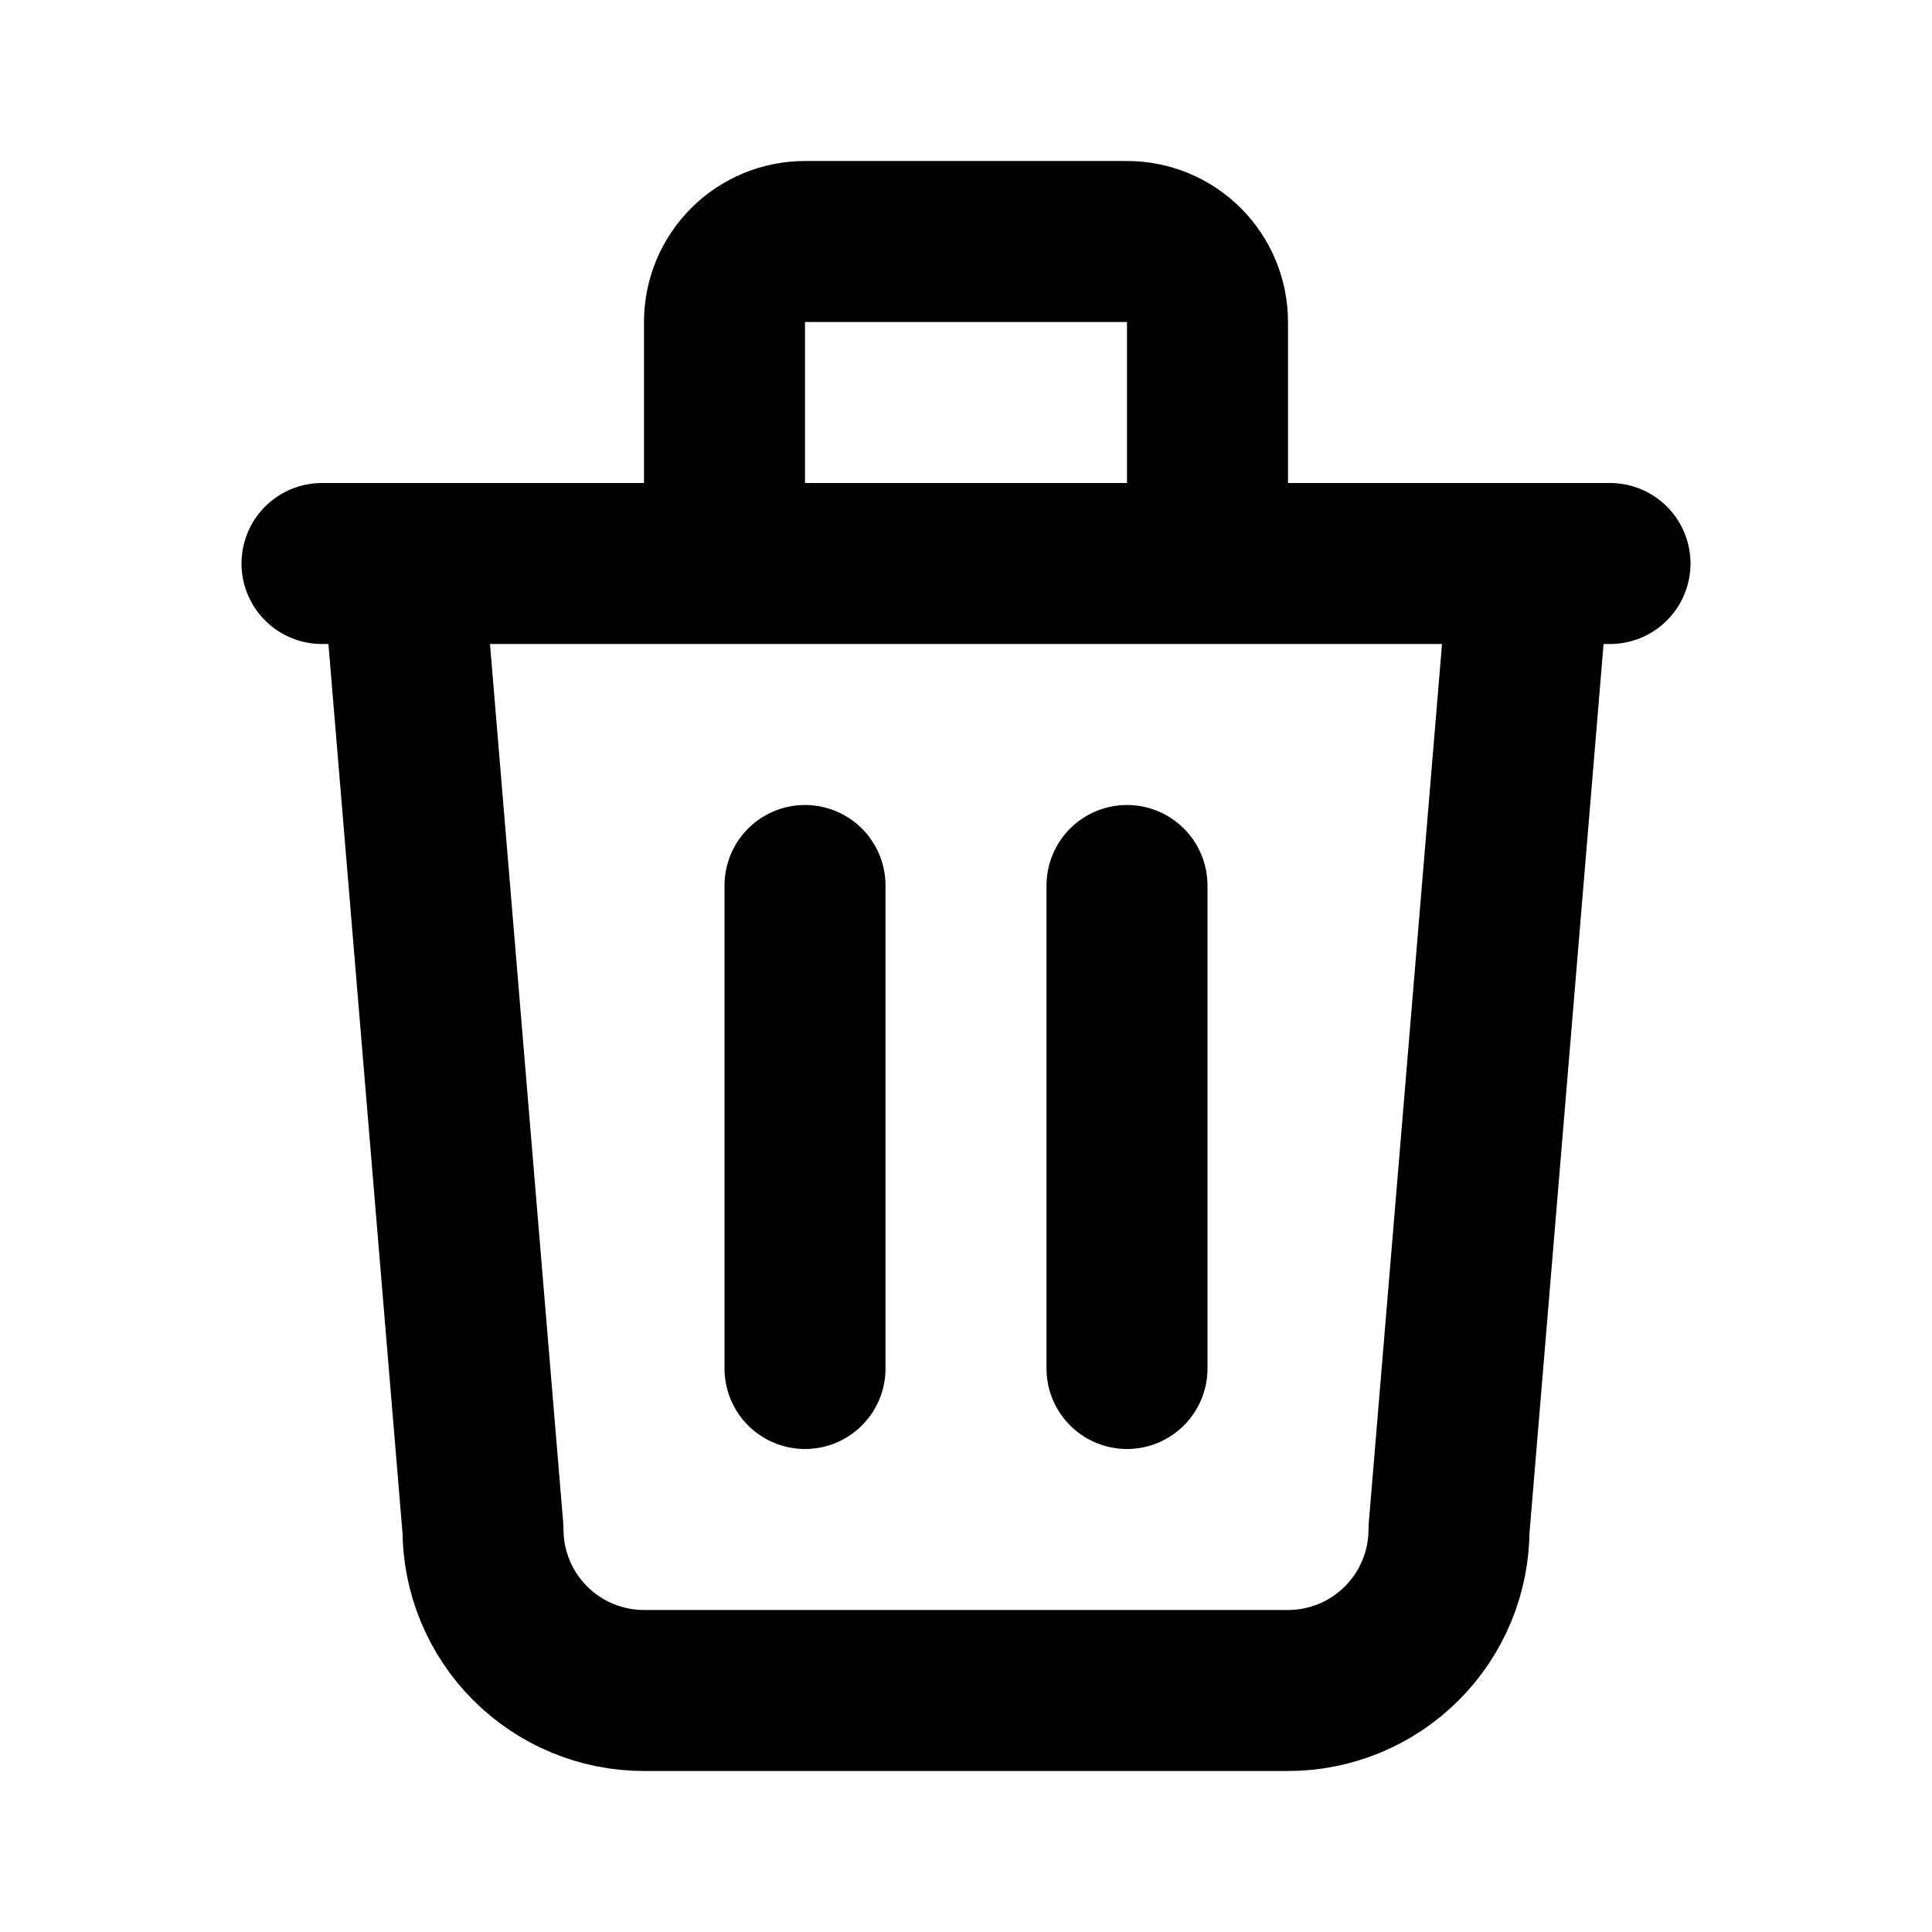
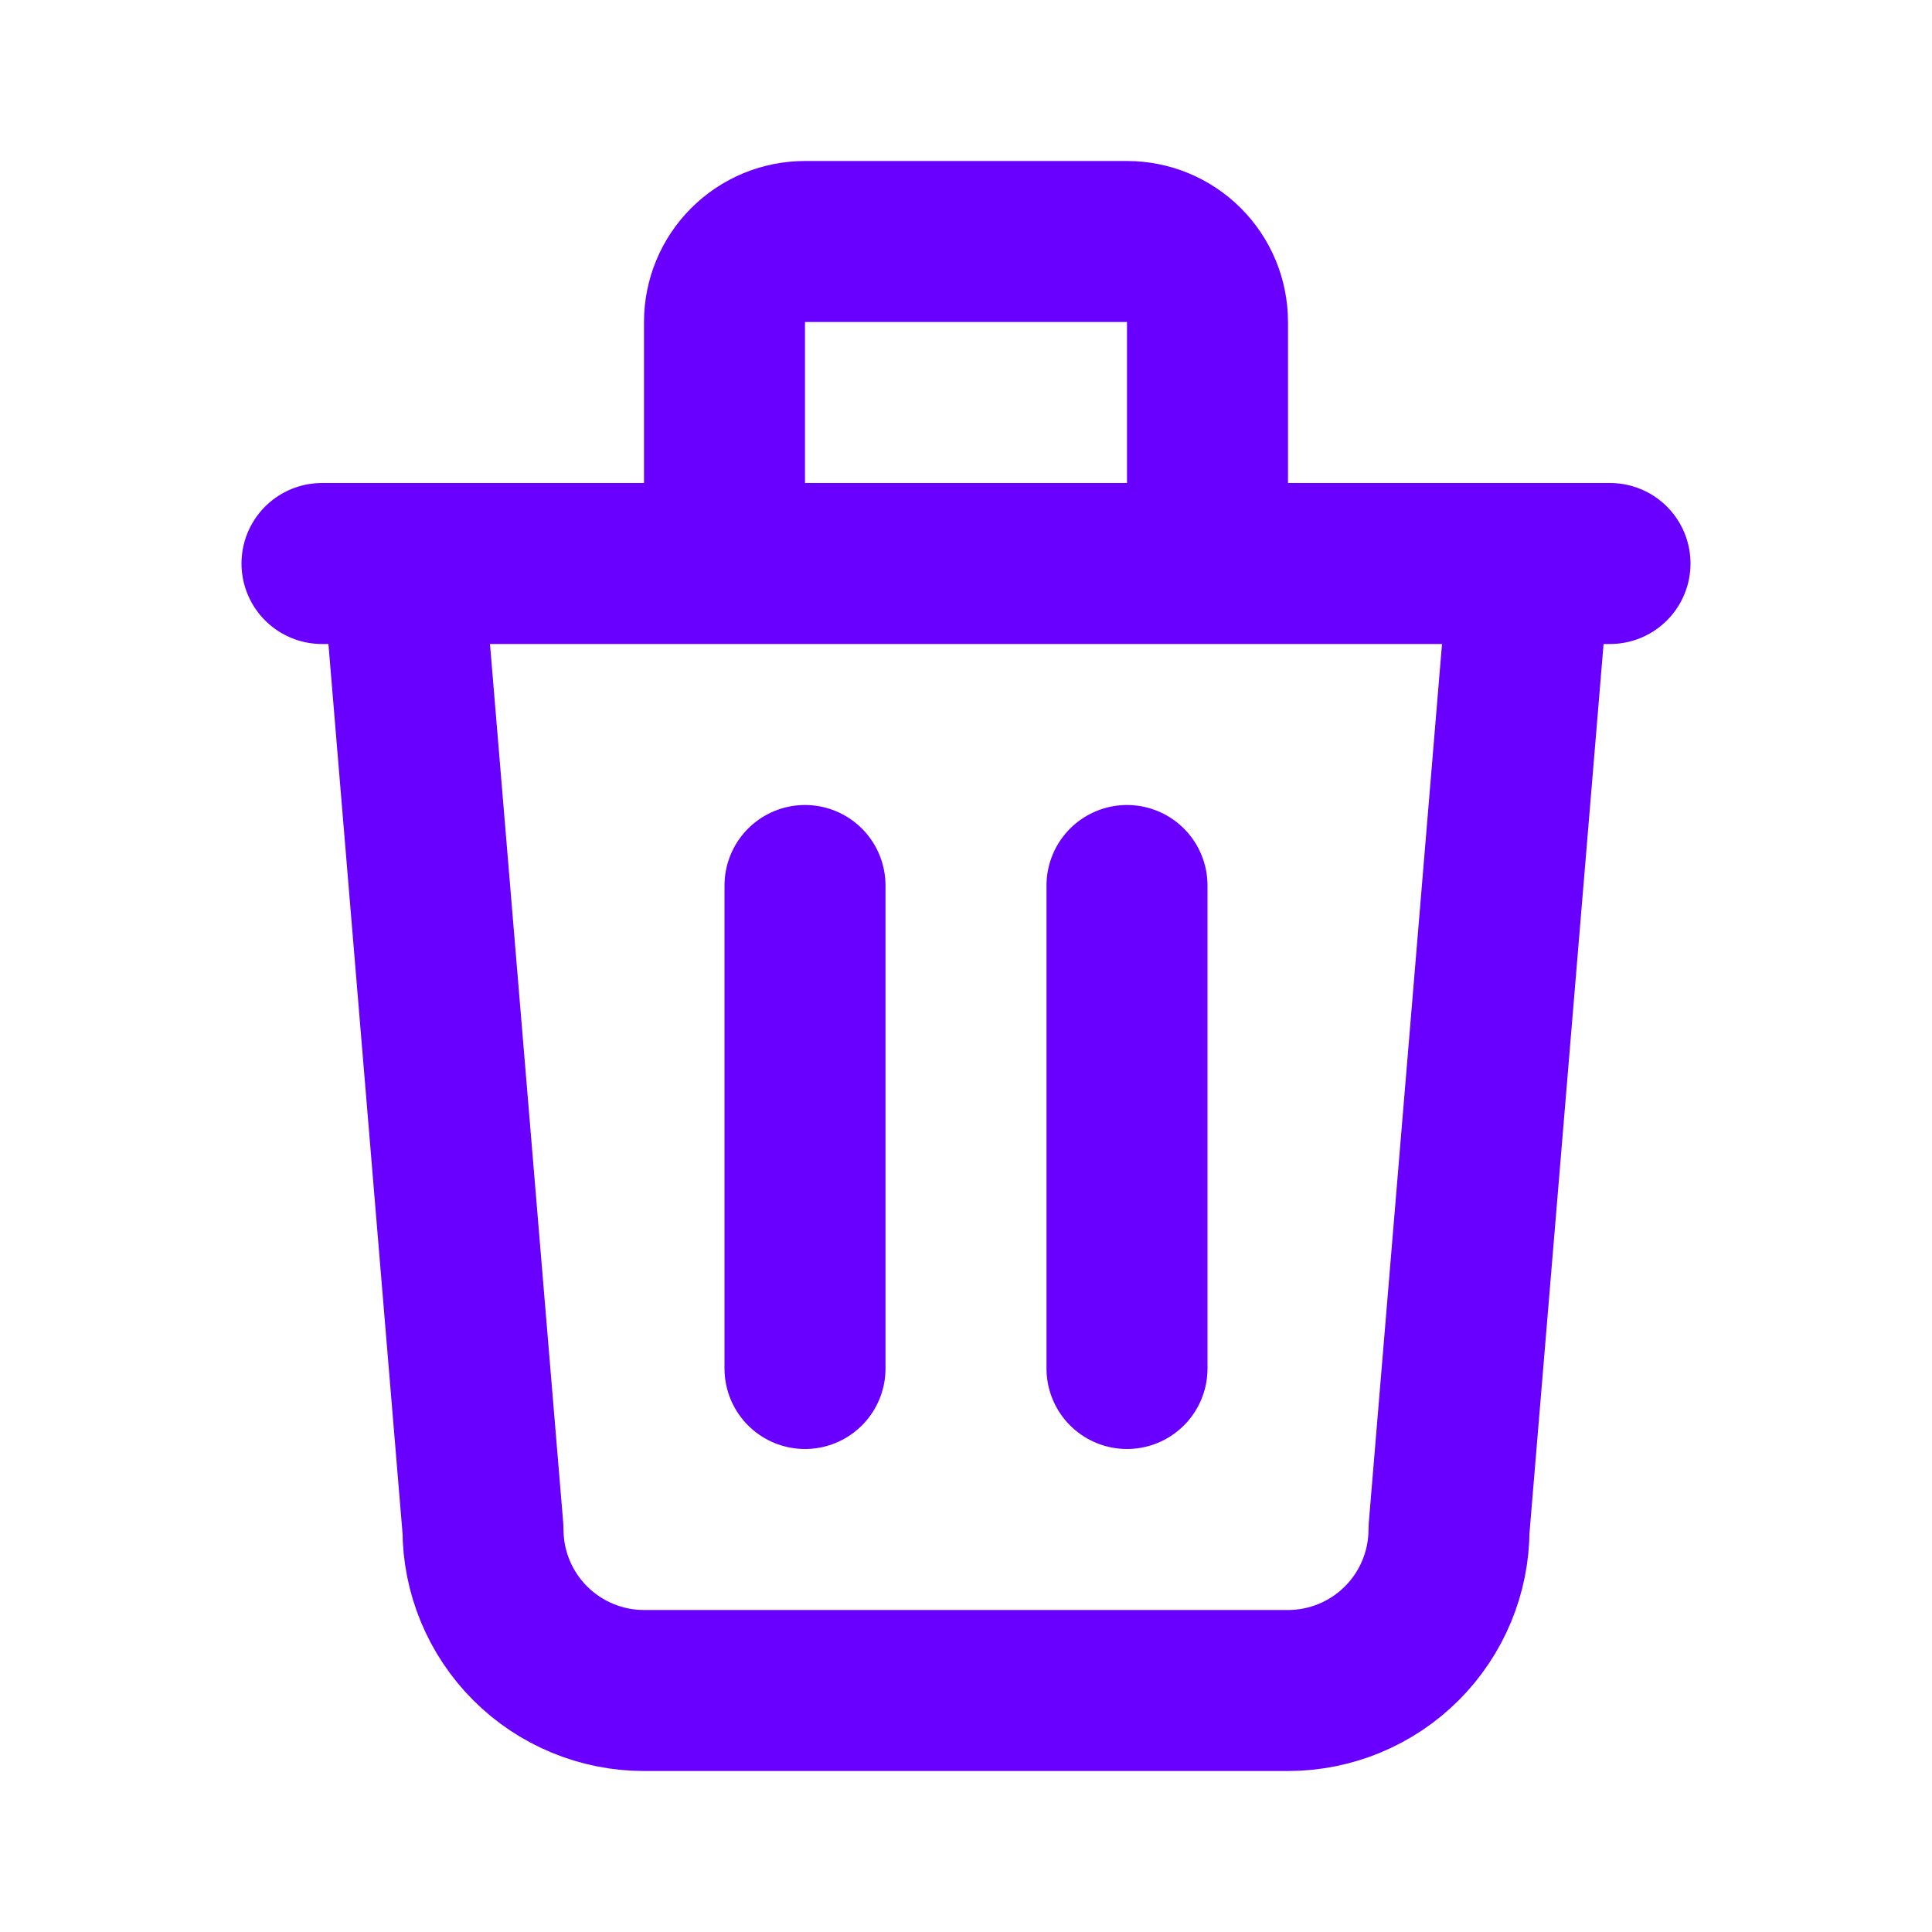
<svg xmlns="http://www.w3.org/2000/svg" width="24" height="24" viewBox="0 0 24 24" fill="none">
  <g id="Property 1=trash">
-     <path id="Vector" d="M4 7H20M10 11V17M14 11V17M5 7L6 19C6 19.53 6.211 20.039 6.586 20.414C6.961 20.789 7.47 21 8 21H16C16.53 21 17.039 20.789 17.414 20.414C17.789 20.039 18 19.53 18 19L19 7M9 7V4C9 3.735 9.105 3.48 9.293 3.293C9.48 3.105 9.735 3 10 3H14C14.265 3 14.52 3.105 14.707 3.293C14.895 3.48 15 3.735 15 4V7" stroke="#000" stroke-width="2" stroke-linecap="round" stroke-linejoin="round" />
+     <path id="Vector" d="M4 7H20M10 11V17M14 11V17M5 7L6 19C6 19.53 6.211 20.039 6.586 20.414C6.961 20.789 7.47 21 8 21H16C16.53 21 17.039 20.789 17.414 20.414C17.789 20.039 18 19.53 18 19L19 7M9 7V4C9 3.735 9.105 3.48 9.293 3.293C9.48 3.105 9.735 3 10 3H14C14.265 3 14.52 3.105 14.707 3.293C14.895 3.48 15 3.735 15 4V7" stroke="#6900FF" stroke-width="2" stroke-linecap="round" stroke-linejoin="round" />
  </g>
</svg>
